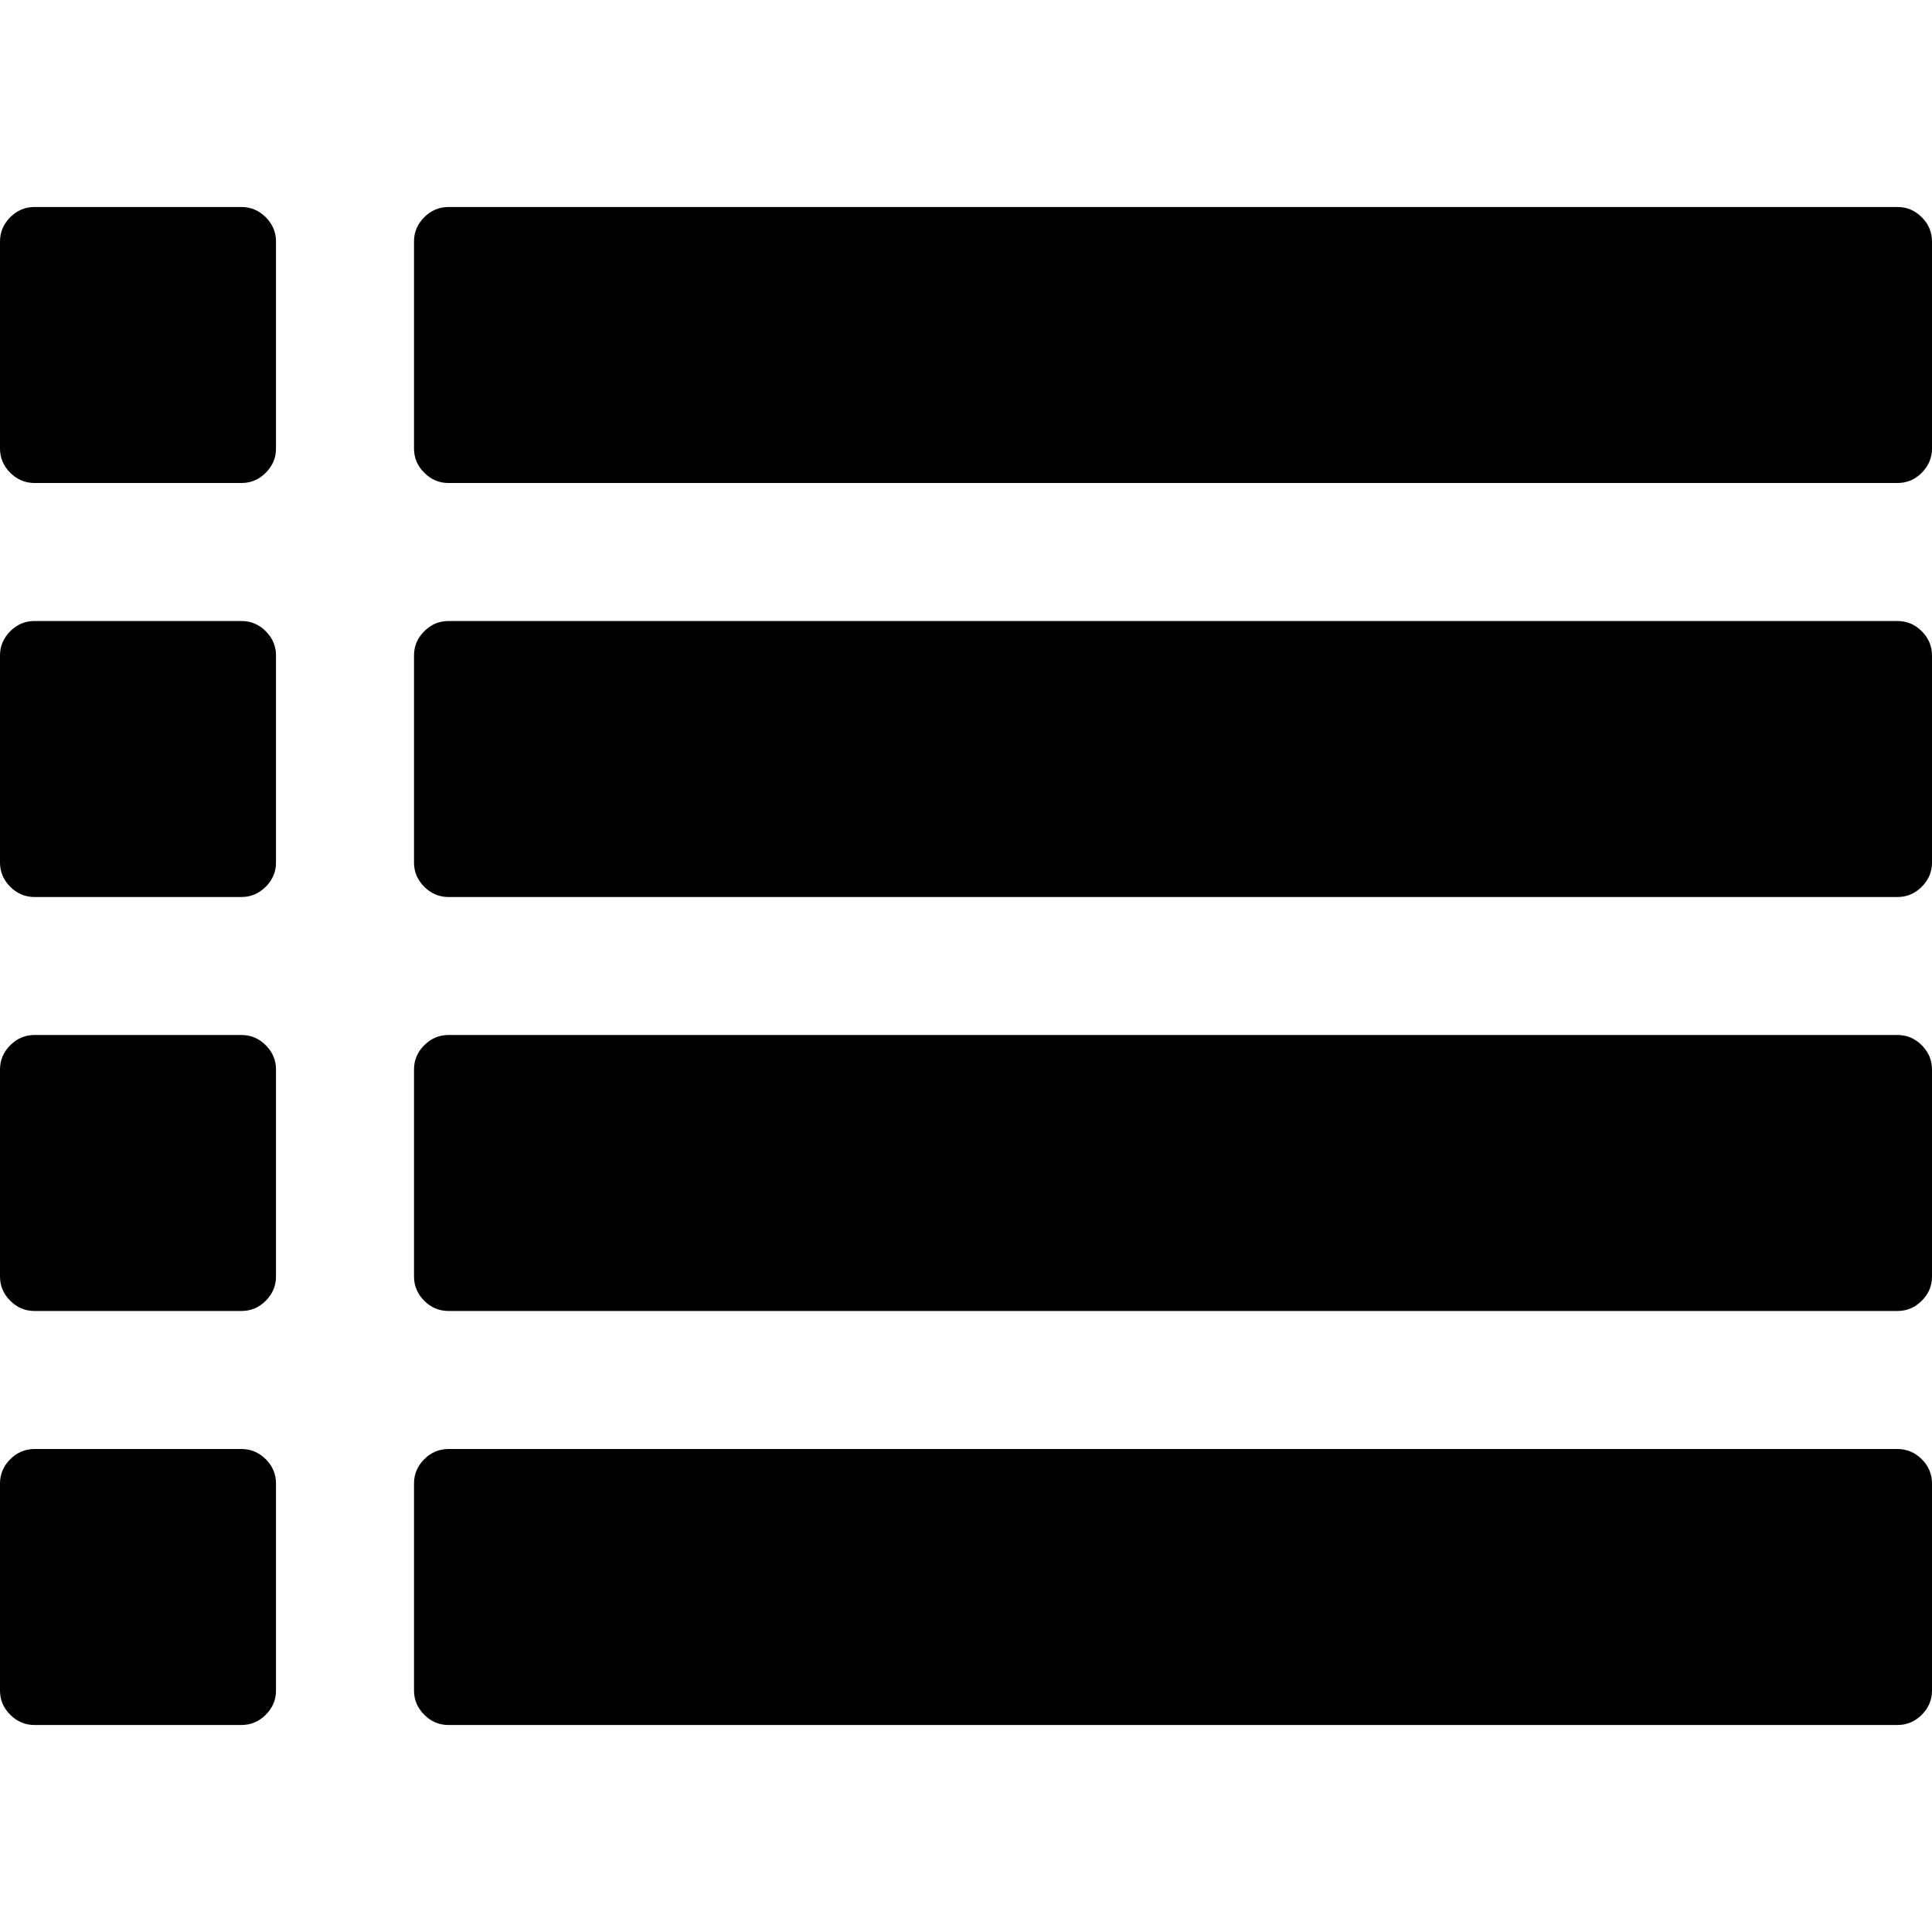
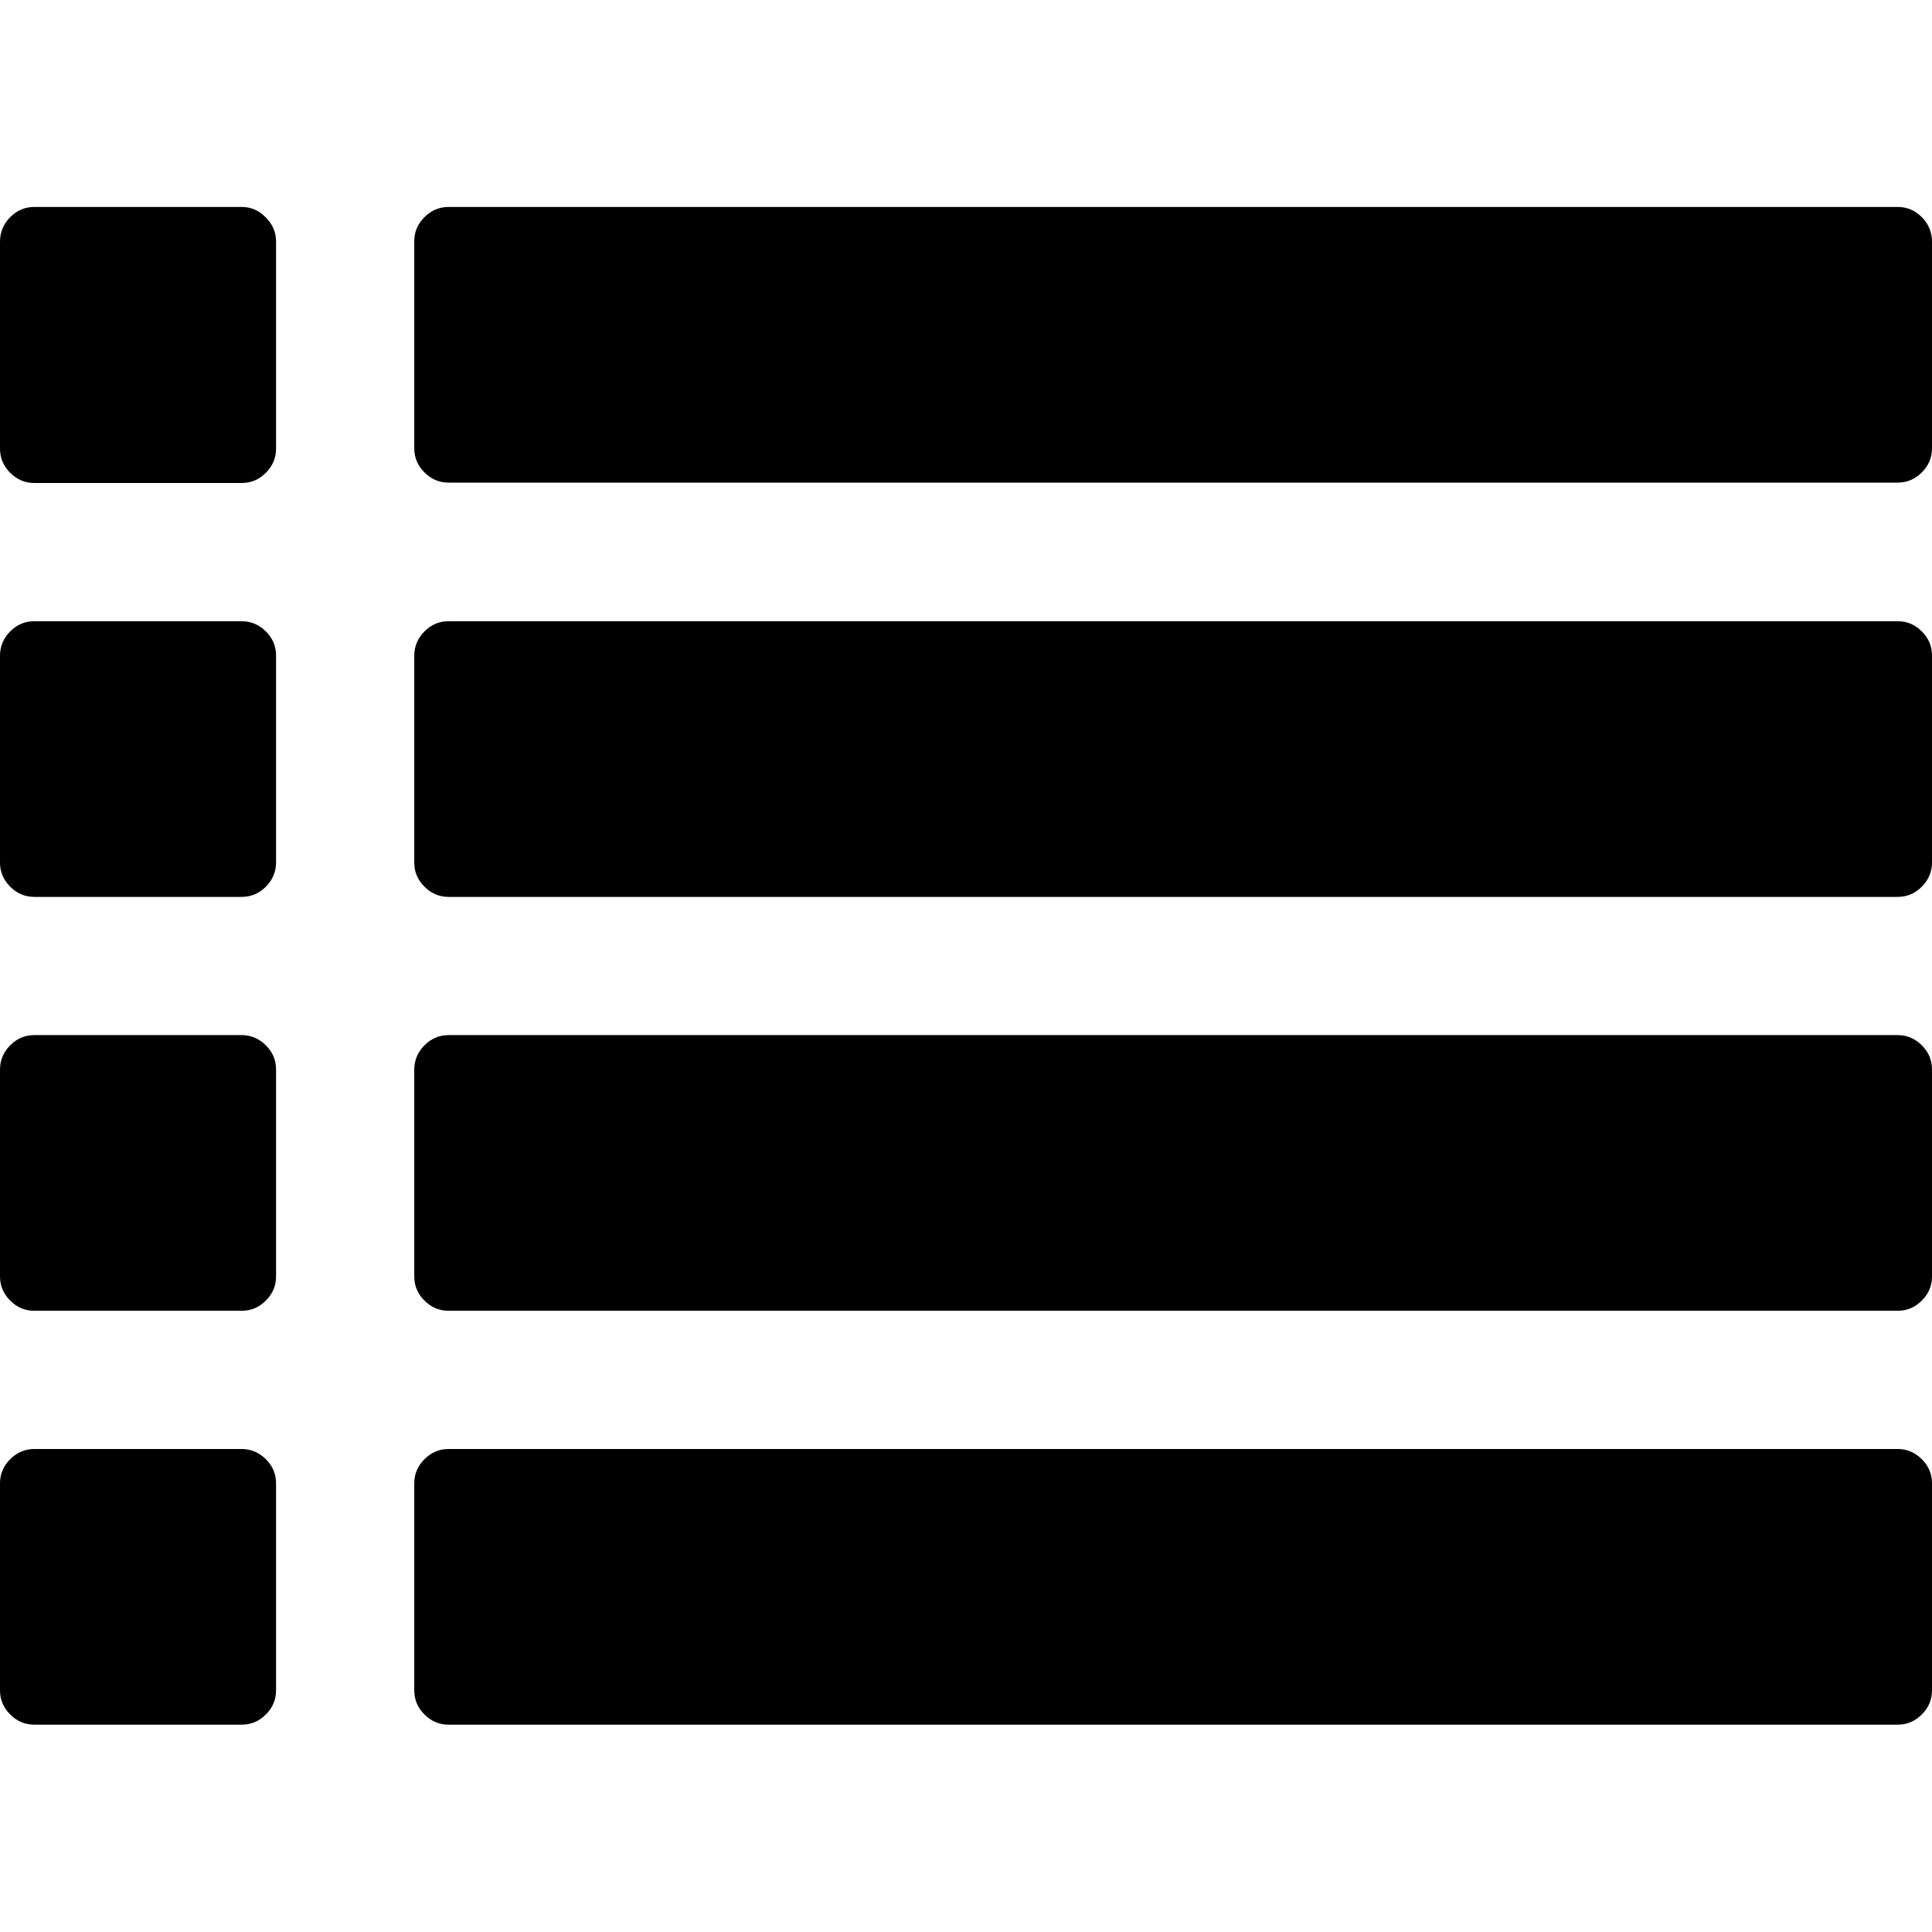
- <svg xmlns="http://www.w3.org/2000/svg" version="1.1" id="Capa_1" x="0px" y="0px" width="511.626px" height="511.626px" viewBox="0 0 511.626 511.626" style="enable-background:new 0 0 511.626 511.626;" xml:space="preserve">
+ <svg xmlns="http://www.w3.org/2000/svg" version="1.1" id="Capa_1" x="0px" y="0px" width="511.6px" height="511.6px" viewBox="0 0 511.6 511.6" style="enable-background:new 0 0 511.6 511.6;" xml:space="preserve">
  <g>
    <g>
-       <path d="M63.953,164.453H9.135c-2.474,0-4.615,0.9-6.423,2.709C0.903,168.972,0,171.114,0,173.589v54.817    c0,2.473,0.903,4.619,2.712,6.424c1.809,1.803,3.949,2.712,6.423,2.712h54.818c2.474,0,4.615-0.905,6.423-2.712    c1.809-1.809,2.712-3.951,2.712-6.424v-54.817c0-2.475-0.904-4.617-2.712-6.427C68.568,165.356,66.427,164.453,63.953,164.453z" />
-       <path d="M63.953,383.722H9.135c-2.474,0-4.615,0.896-6.423,2.707C0.903,388.238,0,390.378,0,392.854v54.82    c0,2.471,0.903,4.609,2.712,6.42c1.809,1.813,3.949,2.714,6.423,2.714h54.818c2.474,0,4.615-0.903,6.423-2.714    c1.809-1.807,2.712-3.949,2.712-6.42v-54.82c0-2.477-0.904-4.616-2.712-6.426C68.568,384.625,66.427,383.722,63.953,383.722z" />
-       <path d="M63.953,274.082H9.135c-2.474,0-4.615,0.91-6.423,2.714S0,280.749,0,283.22v54.815c0,2.478,0.903,4.62,2.712,6.427    c1.809,1.808,3.949,2.707,6.423,2.707h54.818c2.474,0,4.615-0.896,6.423-2.707c1.809-1.807,2.712-3.949,2.712-6.427V283.22    c0-2.471-0.904-4.613-2.712-6.424C68.568,274.989,66.427,274.082,63.953,274.082z" />
-       <path d="M63.953,54.817H9.135c-2.474,0-4.615,0.903-6.423,2.712S0,61.479,0,63.953v54.817c0,2.475,0.903,4.615,2.712,6.424    s3.949,2.712,6.423,2.712h54.818c2.474,0,4.615-0.9,6.423-2.712c1.809-1.809,2.712-3.949,2.712-6.424V63.953    c0-2.475-0.904-4.615-2.712-6.424C68.568,55.725,66.427,54.817,63.953,54.817z" />
-       <path d="M502.49,383.722H118.771c-2.474,0-4.615,0.896-6.423,2.707c-1.809,1.81-2.712,3.949-2.712,6.426v54.82    c0,2.471,0.903,4.609,2.712,6.42c1.809,1.813,3.946,2.714,6.423,2.714H502.49c2.478,0,4.616-0.903,6.427-2.714    c1.81-1.811,2.71-3.949,2.71-6.42v-54.82c0-2.477-0.903-4.616-2.71-6.426C507.106,384.625,504.967,383.722,502.49,383.722z" />
-       <path d="M502.49,274.082H118.771c-2.474,0-4.615,0.91-6.423,2.714s-2.712,3.953-2.712,6.424v54.815    c0,2.478,0.903,4.62,2.712,6.427c1.809,1.808,3.946,2.707,6.423,2.707H502.49c2.478,0,4.616-0.896,6.427-2.707    c1.81-1.807,2.71-3.949,2.71-6.427V283.22c0-2.471-0.903-4.613-2.71-6.424C507.106,274.992,504.967,274.082,502.49,274.082z" />
-       <path d="M508.917,57.529c-1.811-1.805-3.949-2.712-6.427-2.712H118.771c-2.474,0-4.615,0.903-6.423,2.712    s-2.712,3.949-2.712,6.424v54.817c0,2.475,0.903,4.615,2.712,6.424s3.946,2.712,6.423,2.712H502.49c2.478,0,4.616-0.9,6.427-2.712    c1.81-1.809,2.71-3.949,2.71-6.424V63.953C511.626,61.479,510.723,59.338,508.917,57.529z" />
-       <path d="M502.49,164.453H118.771c-2.474,0-4.615,0.9-6.423,2.709c-1.809,1.81-2.712,3.952-2.712,6.427v54.817    c0,2.473,0.903,4.615,2.712,6.424c1.809,1.803,3.946,2.712,6.423,2.712H502.49c2.478,0,4.616-0.905,6.427-2.712    c1.81-1.809,2.71-3.951,2.71-6.424v-54.817c0-2.475-0.903-4.617-2.71-6.427C507.106,165.356,504.967,164.453,502.49,164.453z" />
+       <path d="M64,164.5H9.1c-2.5,0-4.6,0.9-6.4,2.7c-1.8,1.8-2.7,4-2.7,6.4v54.8c0,2.5,0.9,4.6,2.7,6.4c1.8,1.8,3.9,2.7,6.4,2.7H64    c2.5,0,4.6-0.9,6.4-2.7c1.8-1.8,2.7-4,2.7-6.4v-54.8c0-2.5-0.9-4.6-2.7-6.4C68.6,165.4,66.4,164.5,64,164.5z" />
+       <path d="M64,383.7H9.1c-2.5,0-4.6,0.9-6.4,2.7c-1.8,1.8-2.7,3.9-2.7,6.4v54.8c0,2.5,0.9,4.6,2.7,6.4c1.8,1.8,3.9,2.7,6.4,2.7H64    c2.5,0,4.6-0.9,6.4-2.7c1.8-1.8,2.7-3.9,2.7-6.4v-54.8c0-2.5-0.9-4.6-2.7-6.4C68.6,384.6,66.4,383.7,64,383.7z" />
+       <path d="M64,274.1H9.1c-2.5,0-4.6,0.9-6.4,2.7s-2.7,4-2.7,6.4V338c0,2.5,0.9,4.6,2.7,6.4c1.8,1.8,3.9,2.7,6.4,2.7H64    c2.5,0,4.6-0.9,6.4-2.7c1.8-1.8,2.7-3.9,2.7-6.4v-54.8c0-2.5-0.9-4.6-2.7-6.4C68.6,275,66.4,274.1,64,274.1z" />
+       <path d="M64,54.8H9.1c-2.5,0-4.6,0.9-6.4,2.7S0,61.5,0,64v54.8c0,2.5,0.9,4.6,2.7,6.4s3.9,2.7,6.4,2.7H64c2.5,0,4.6-0.9,6.4-2.7    c1.8-1.8,2.7-3.9,2.7-6.4V64c0-2.5-0.9-4.6-2.7-6.4C68.6,55.7,66.4,54.8,64,54.8z" />
+       <path d="M502.5,383.7H118.8c-2.5,0-4.6,0.9-6.4,2.7c-1.8,1.8-2.7,3.9-2.7,6.4v54.8c0,2.5,0.9,4.6,2.7,6.4c1.8,1.8,3.9,2.7,6.4,2.7    h383.7c2.5,0,4.6-0.9,6.4-2.7c1.8-1.8,2.7-3.9,2.7-6.4v-54.8c0-2.5-0.9-4.6-2.7-6.4C507.1,384.6,505,383.7,502.5,383.7z" />
+       <path d="M502.5,274.1H118.8c-2.5,0-4.6,0.9-6.4,2.7s-2.7,4-2.7,6.4V338c0,2.5,0.9,4.6,2.7,6.4c1.8,1.8,3.9,2.7,6.4,2.7h383.7    c2.5,0,4.6-0.9,6.4-2.7c1.8-1.8,2.7-3.9,2.7-6.4v-54.8c0-2.5-0.9-4.6-2.7-6.4C507.1,275,505,274.1,502.5,274.1z" />
+       <path d="M508.9,57.5c-1.8-1.8-3.9-2.7-6.4-2.7H118.8c-2.5,0-4.6,0.9-6.4,2.7s-2.7,3.9-2.7,6.4v54.8c0,2.5,0.9,4.6,2.7,6.4    s3.9,2.7,6.4,2.7h383.7c2.5,0,4.6-0.9,6.4-2.7c1.8-1.8,2.7-3.9,2.7-6.4V64C511.6,61.5,510.7,59.3,508.9,57.5z" />
+       <path d="M502.5,164.5H118.8c-2.5,0-4.6,0.9-6.4,2.7c-1.8,1.8-2.7,4-2.7,6.4v54.8c0,2.5,0.9,4.6,2.7,6.4c1.8,1.8,3.9,2.7,6.4,2.7    h383.7c2.5,0,4.6-0.9,6.4-2.7c1.8-1.8,2.7-4,2.7-6.4v-54.8c0-2.5-0.9-4.6-2.7-6.4C507.1,165.4,505,164.5,502.5,164.5z" />
    </g>
  </g>
-   <g>
- </g>
-   <g>
- </g>
-   <g>
- </g>
-   <g>
- </g>
-   <g>
- </g>
-   <g>
- </g>
-   <g>
- </g>
-   <g>
- </g>
-   <g>
- </g>
-   <g>
- </g>
-   <g>
- </g>
-   <g>
- </g>
-   <g>
- </g>
-   <g>
- </g>
-   <g>
- </g>
</svg>
